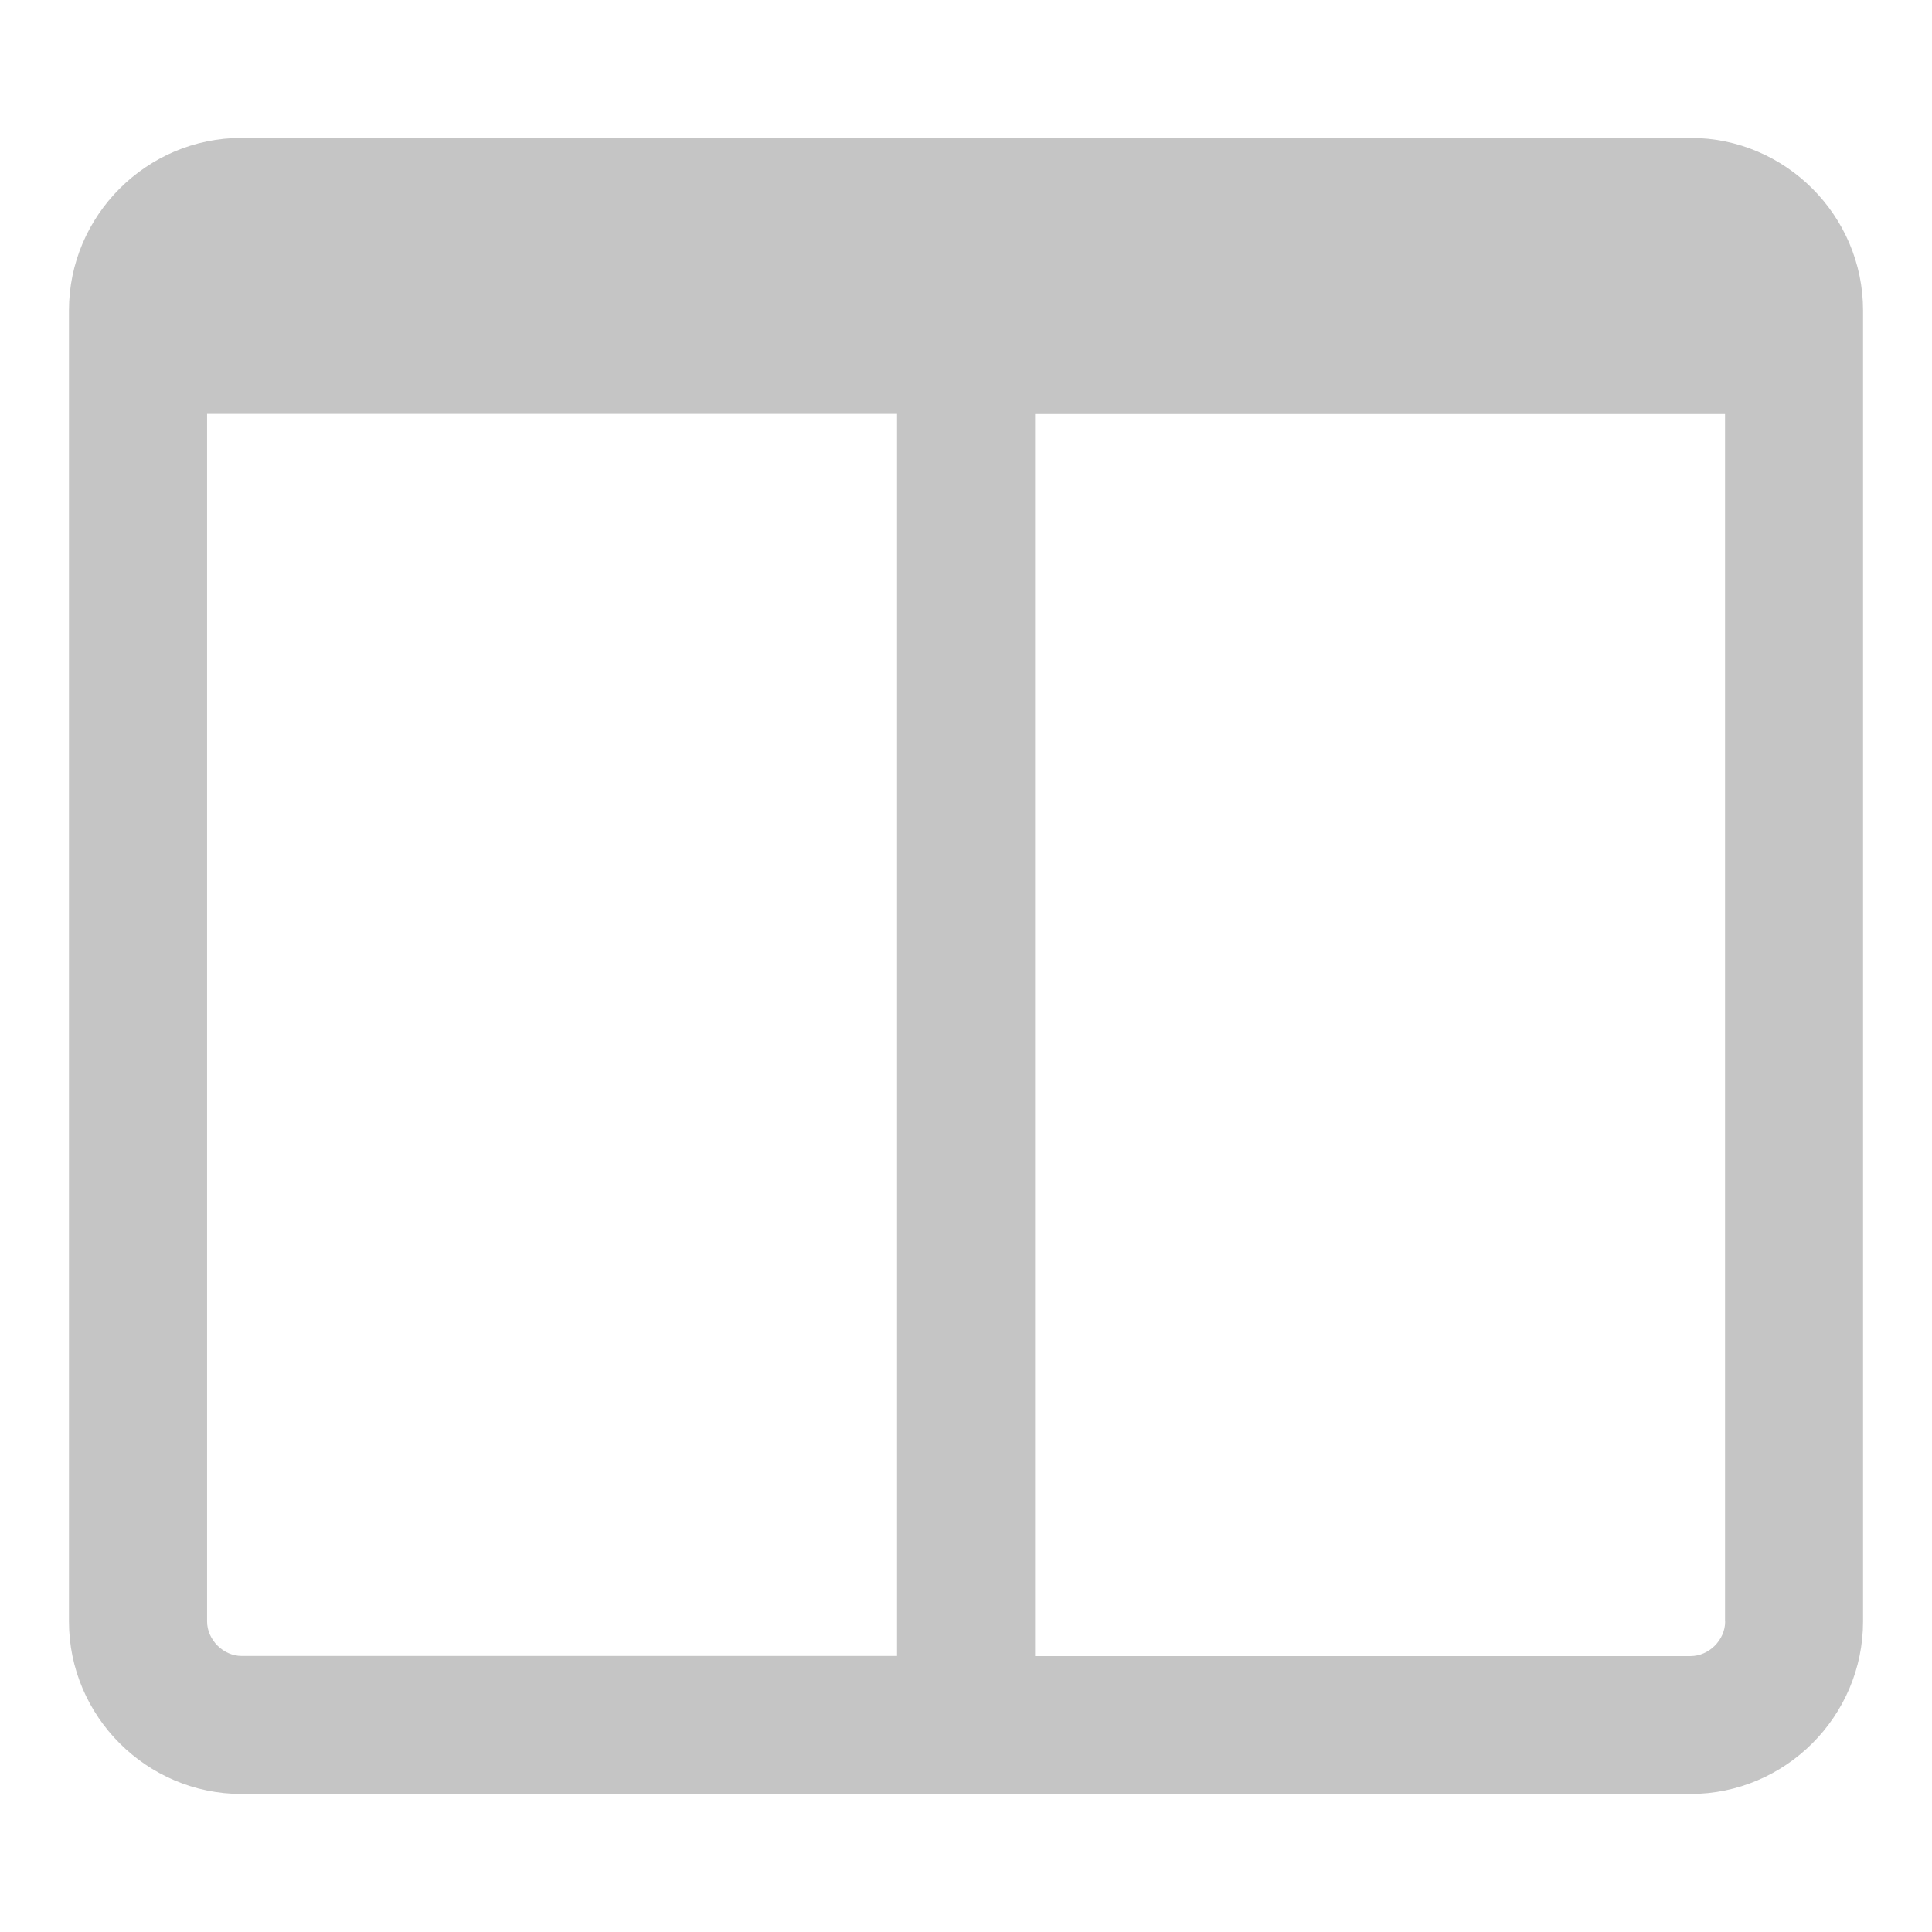
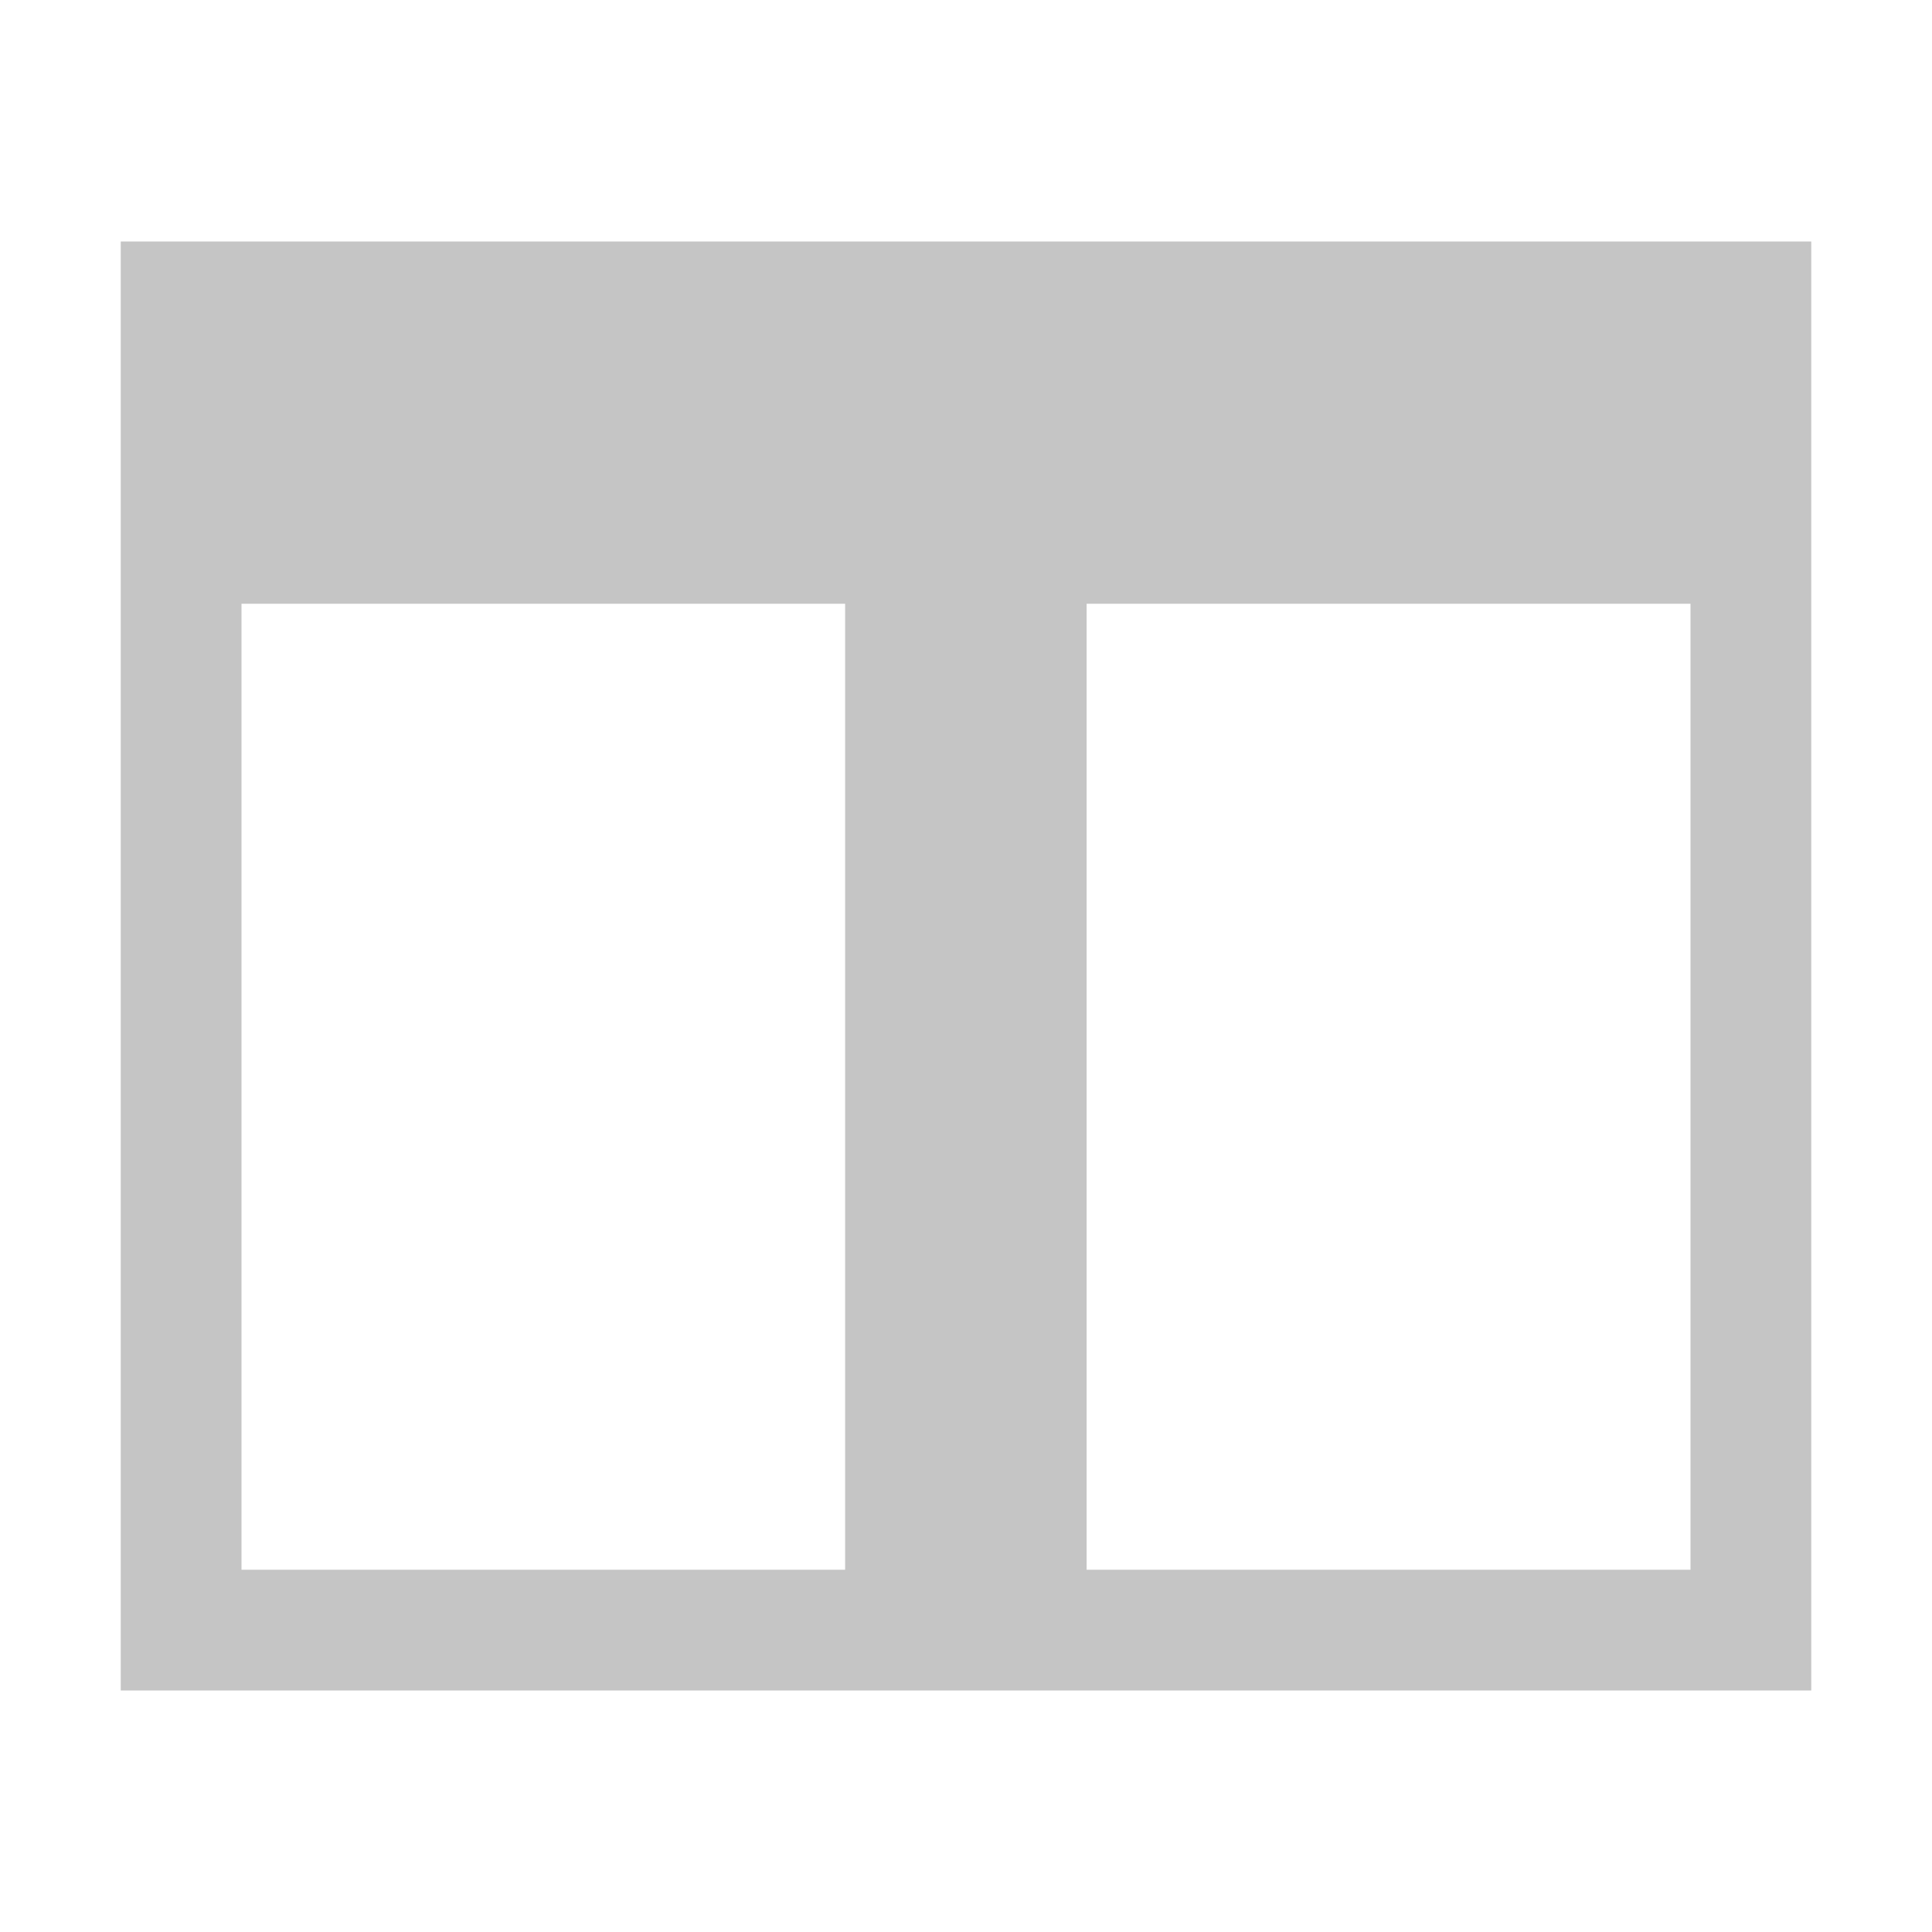
- <svg xmlns="http://www.w3.org/2000/svg" version="1.1" width="16" height="16" viewBox="0 0 16 16">
-   <path fill="#c5c5c5" d="M2 13.714h5.429v-10.286h-5.714v10c0 0.152 0.134 0.286 0.286 0.286zM14.286 13.429v-10h-5.714v10.286h5.429c0.152 0 0.286-0.134 0.286-0.286zM15.429 2.571v10.857c0 0.786-0.643 1.429-1.429 1.429h-12c-0.786 0-1.429-0.643-1.429-1.429v-10.857c0-0.786 0.643-1.429 1.429-1.429h12c0.786 0 1.429 0.643 1.429 1.429z" />
+ <svg xmlns="http://www.w3.org/2000/svg" width="16" height="16" viewBox="0 -1 16 16" enable-background="new 0 -1 16 16">
+   <path fill="#C5C5C5" d="M1 1v12h14v-12h-14zm1 3h4.999v8h-4.999v-8zm12 8h-5.001v-8h5.001v8z" />
</svg>
